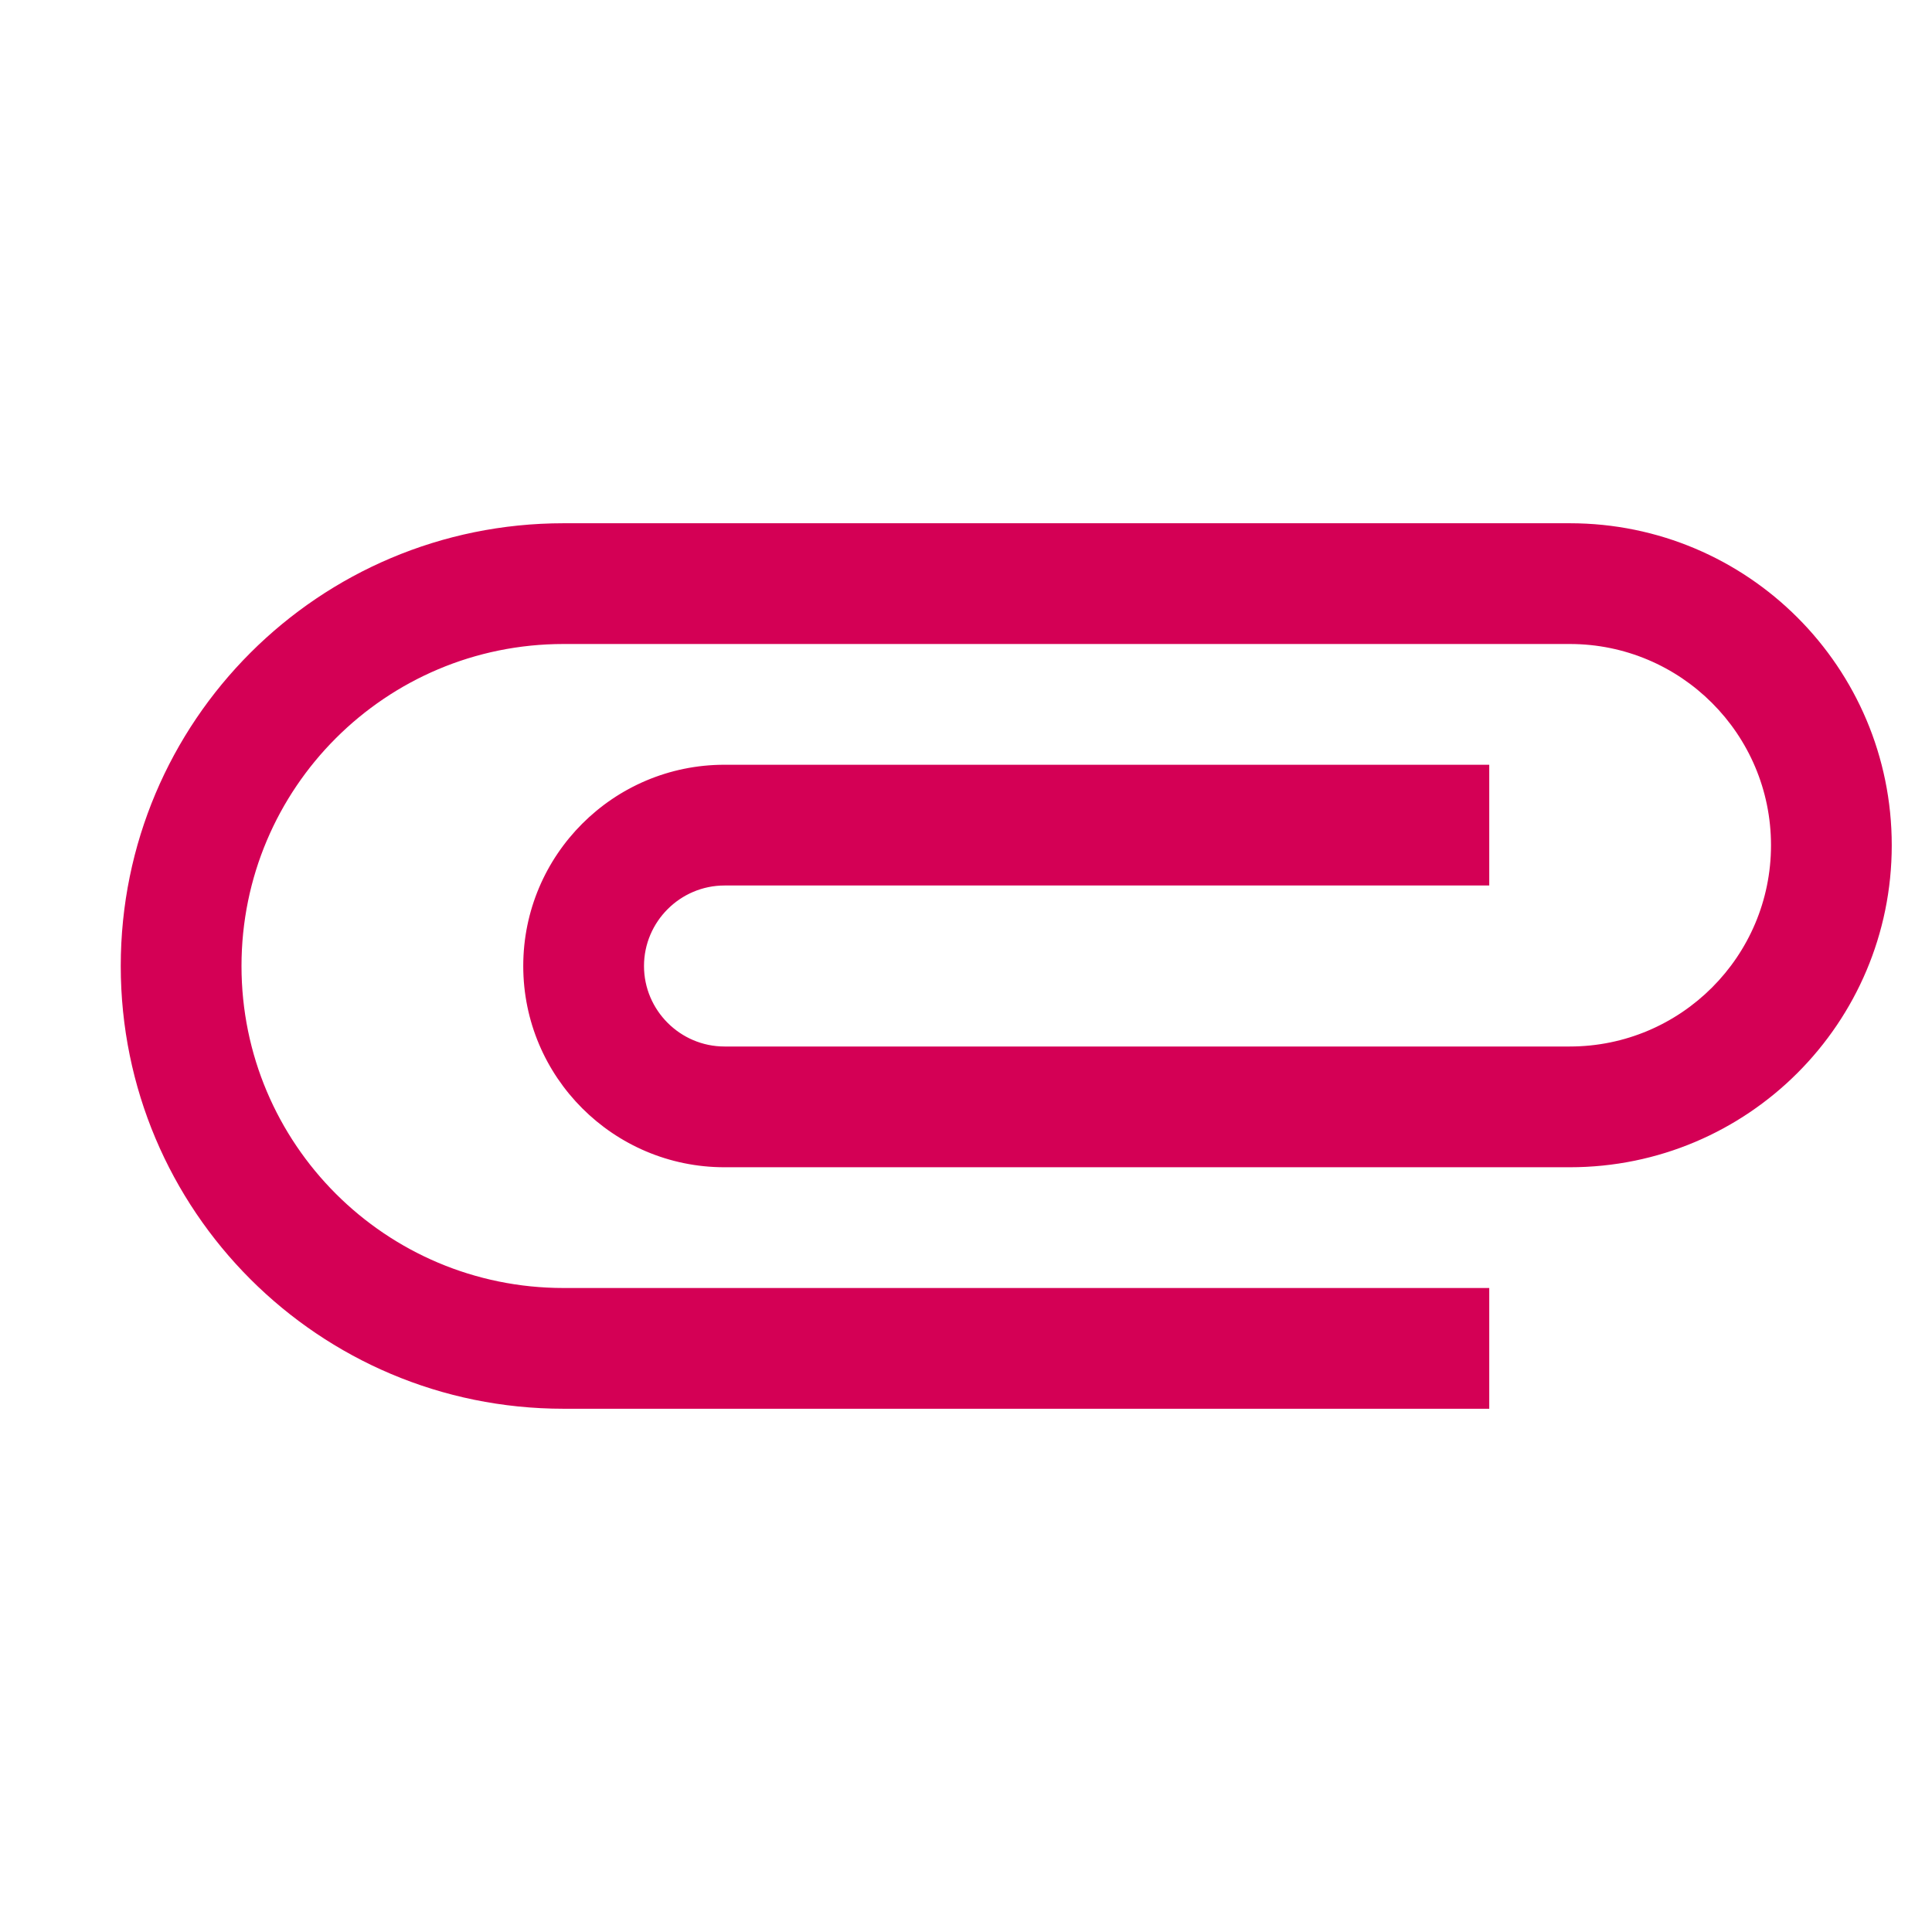
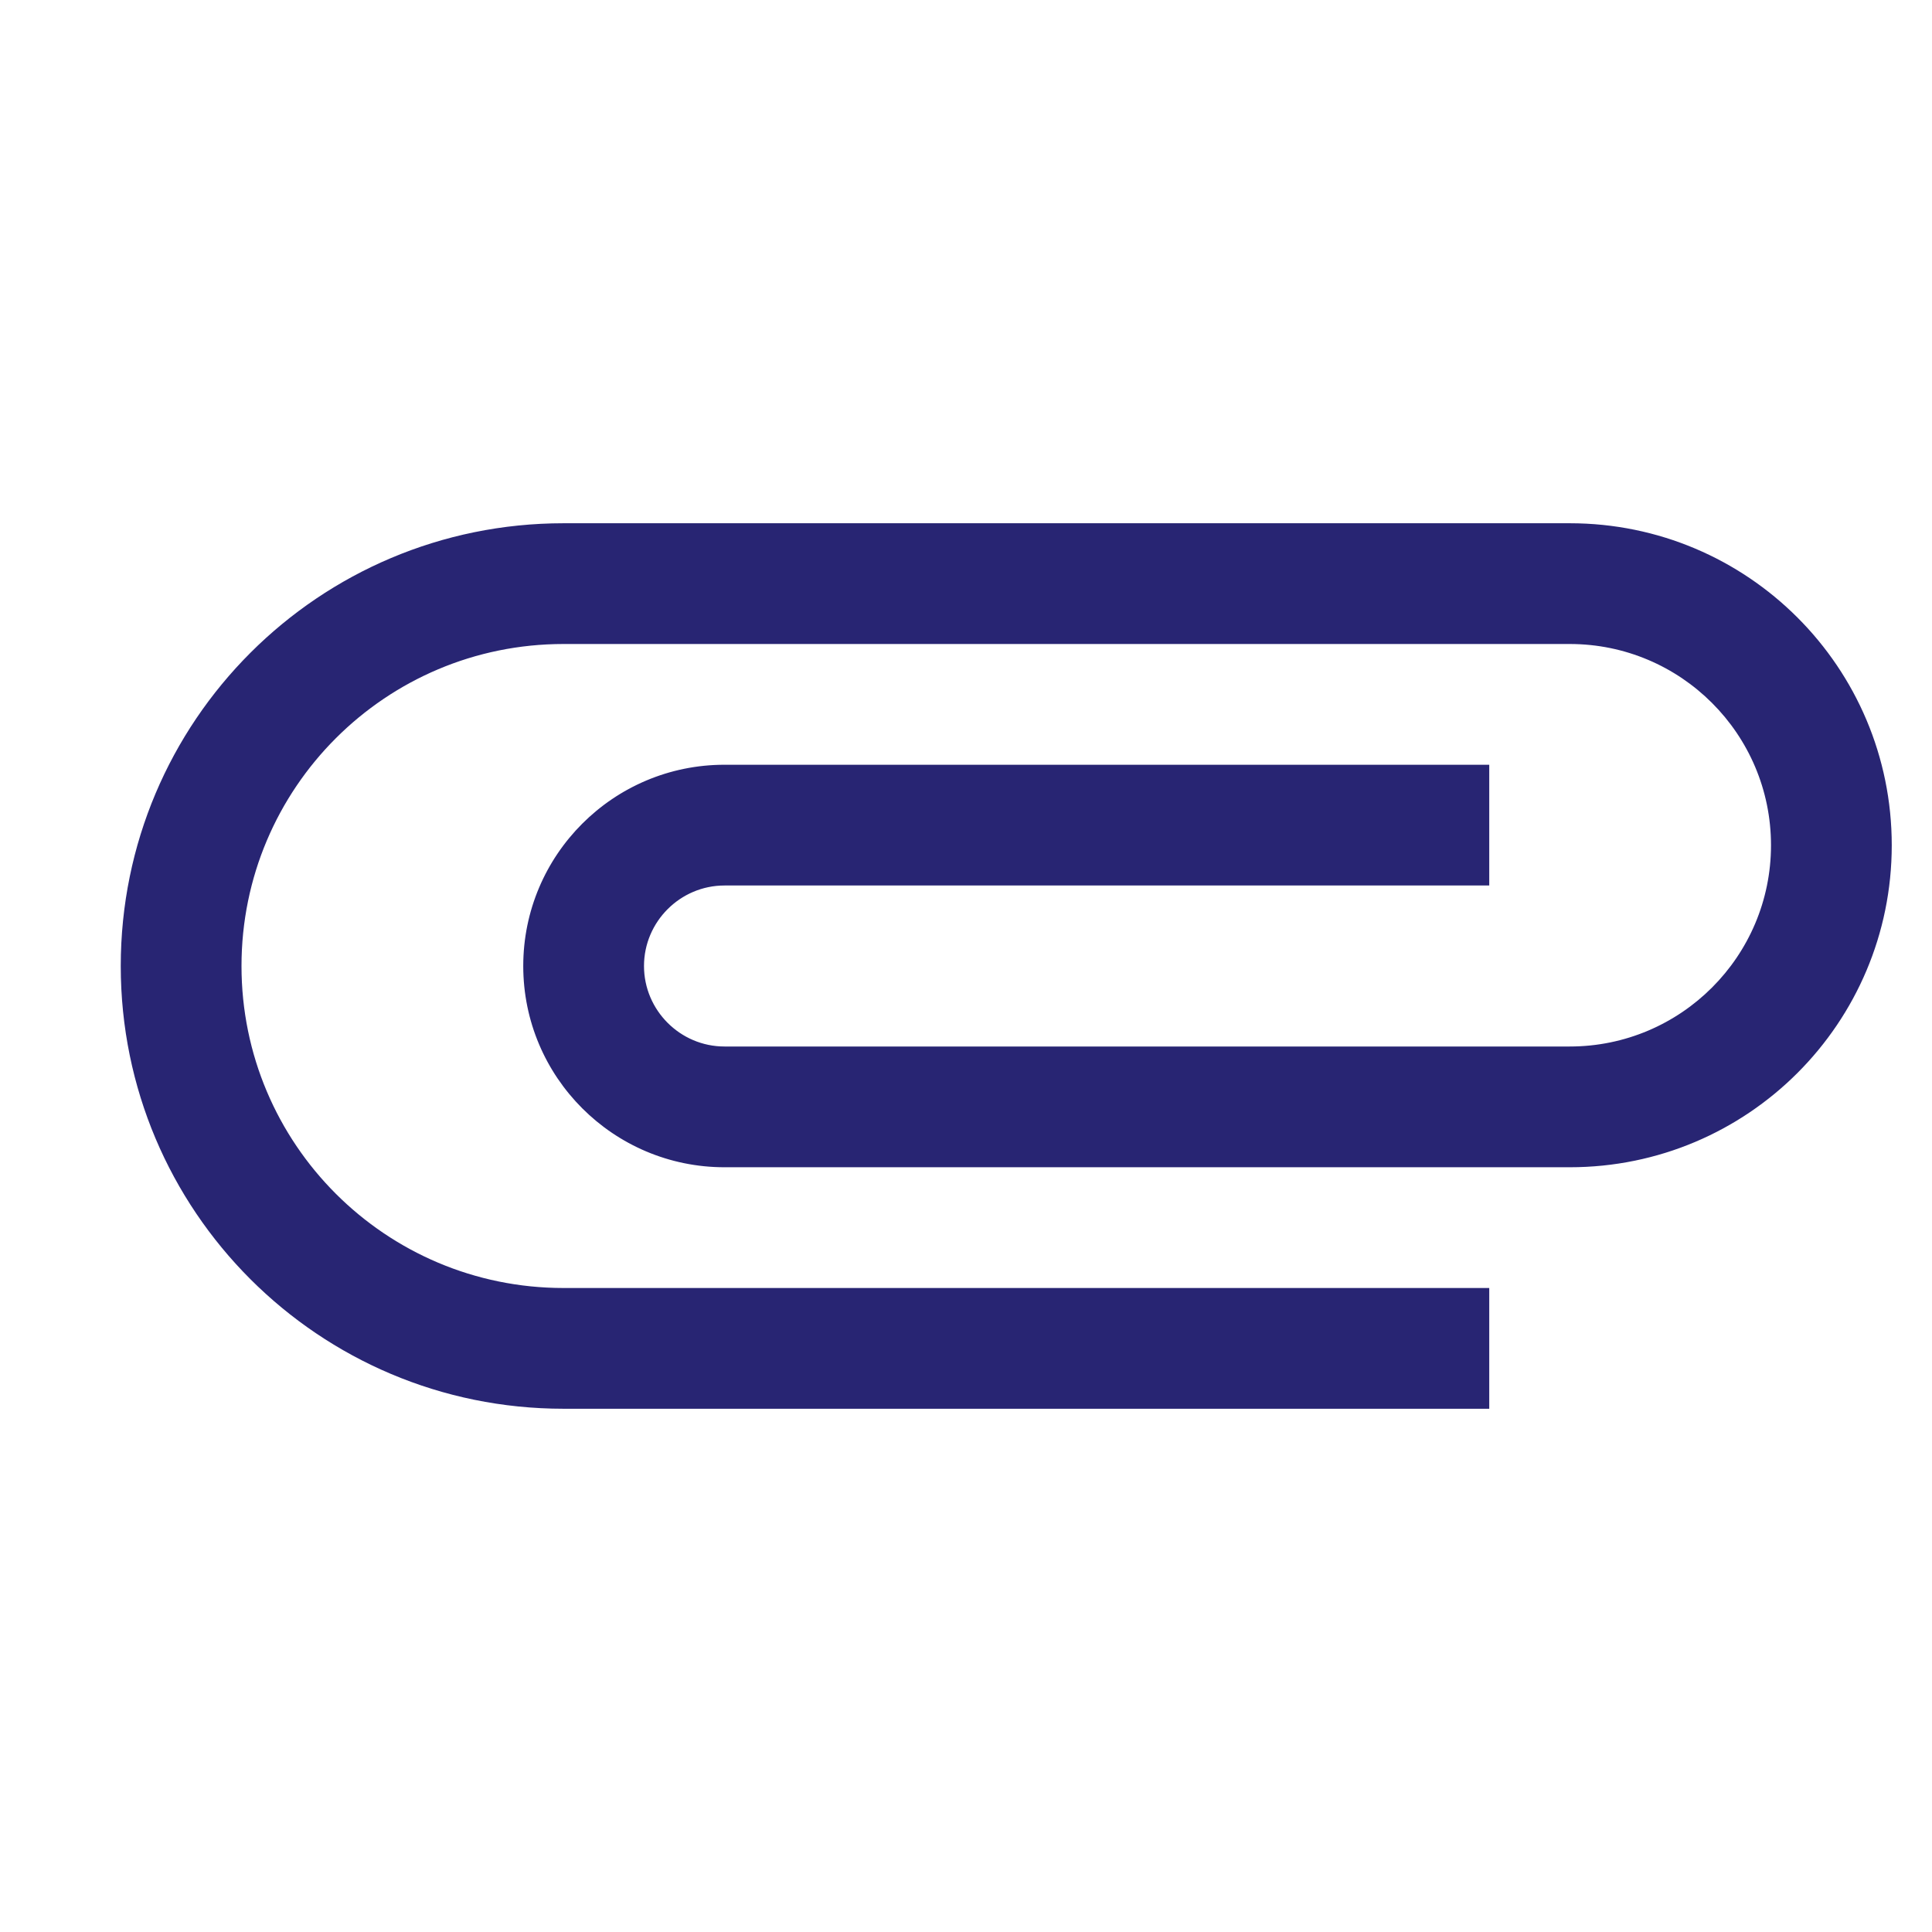
- <svg xmlns="http://www.w3.org/2000/svg" height="40px" viewBox="0 0 24 24" width="40px" fill="#d40055">
+ <svg xmlns="http://www.w3.org/2000/svg" height="40px" viewBox="0 0 24 24" width="40px" fill="#282573">
  <path d="M0 0h24v24H0V0z" fill="none" />
  <path d="M18.5 16H7c-2.21 0-4-1.79-4-4s1.79-4 4-4h12.5c1.38 0 2.5 1.12 2.5 2.5S20.88 13 19.5 13H9c-.55 0-1-.45-1-1s.45-1 1-1h9.5V9.5H9c-1.38 0-2.5 1.12-2.5 2.5s1.12 2.5 2.5 2.5h10.5c2.21 0 4-1.79 4-4s-1.79-4-4-4H7c-3.04 0-5.5 2.46-5.5 5.5s2.46 5.5 5.5 5.5h11.5V16z" />
</svg>
